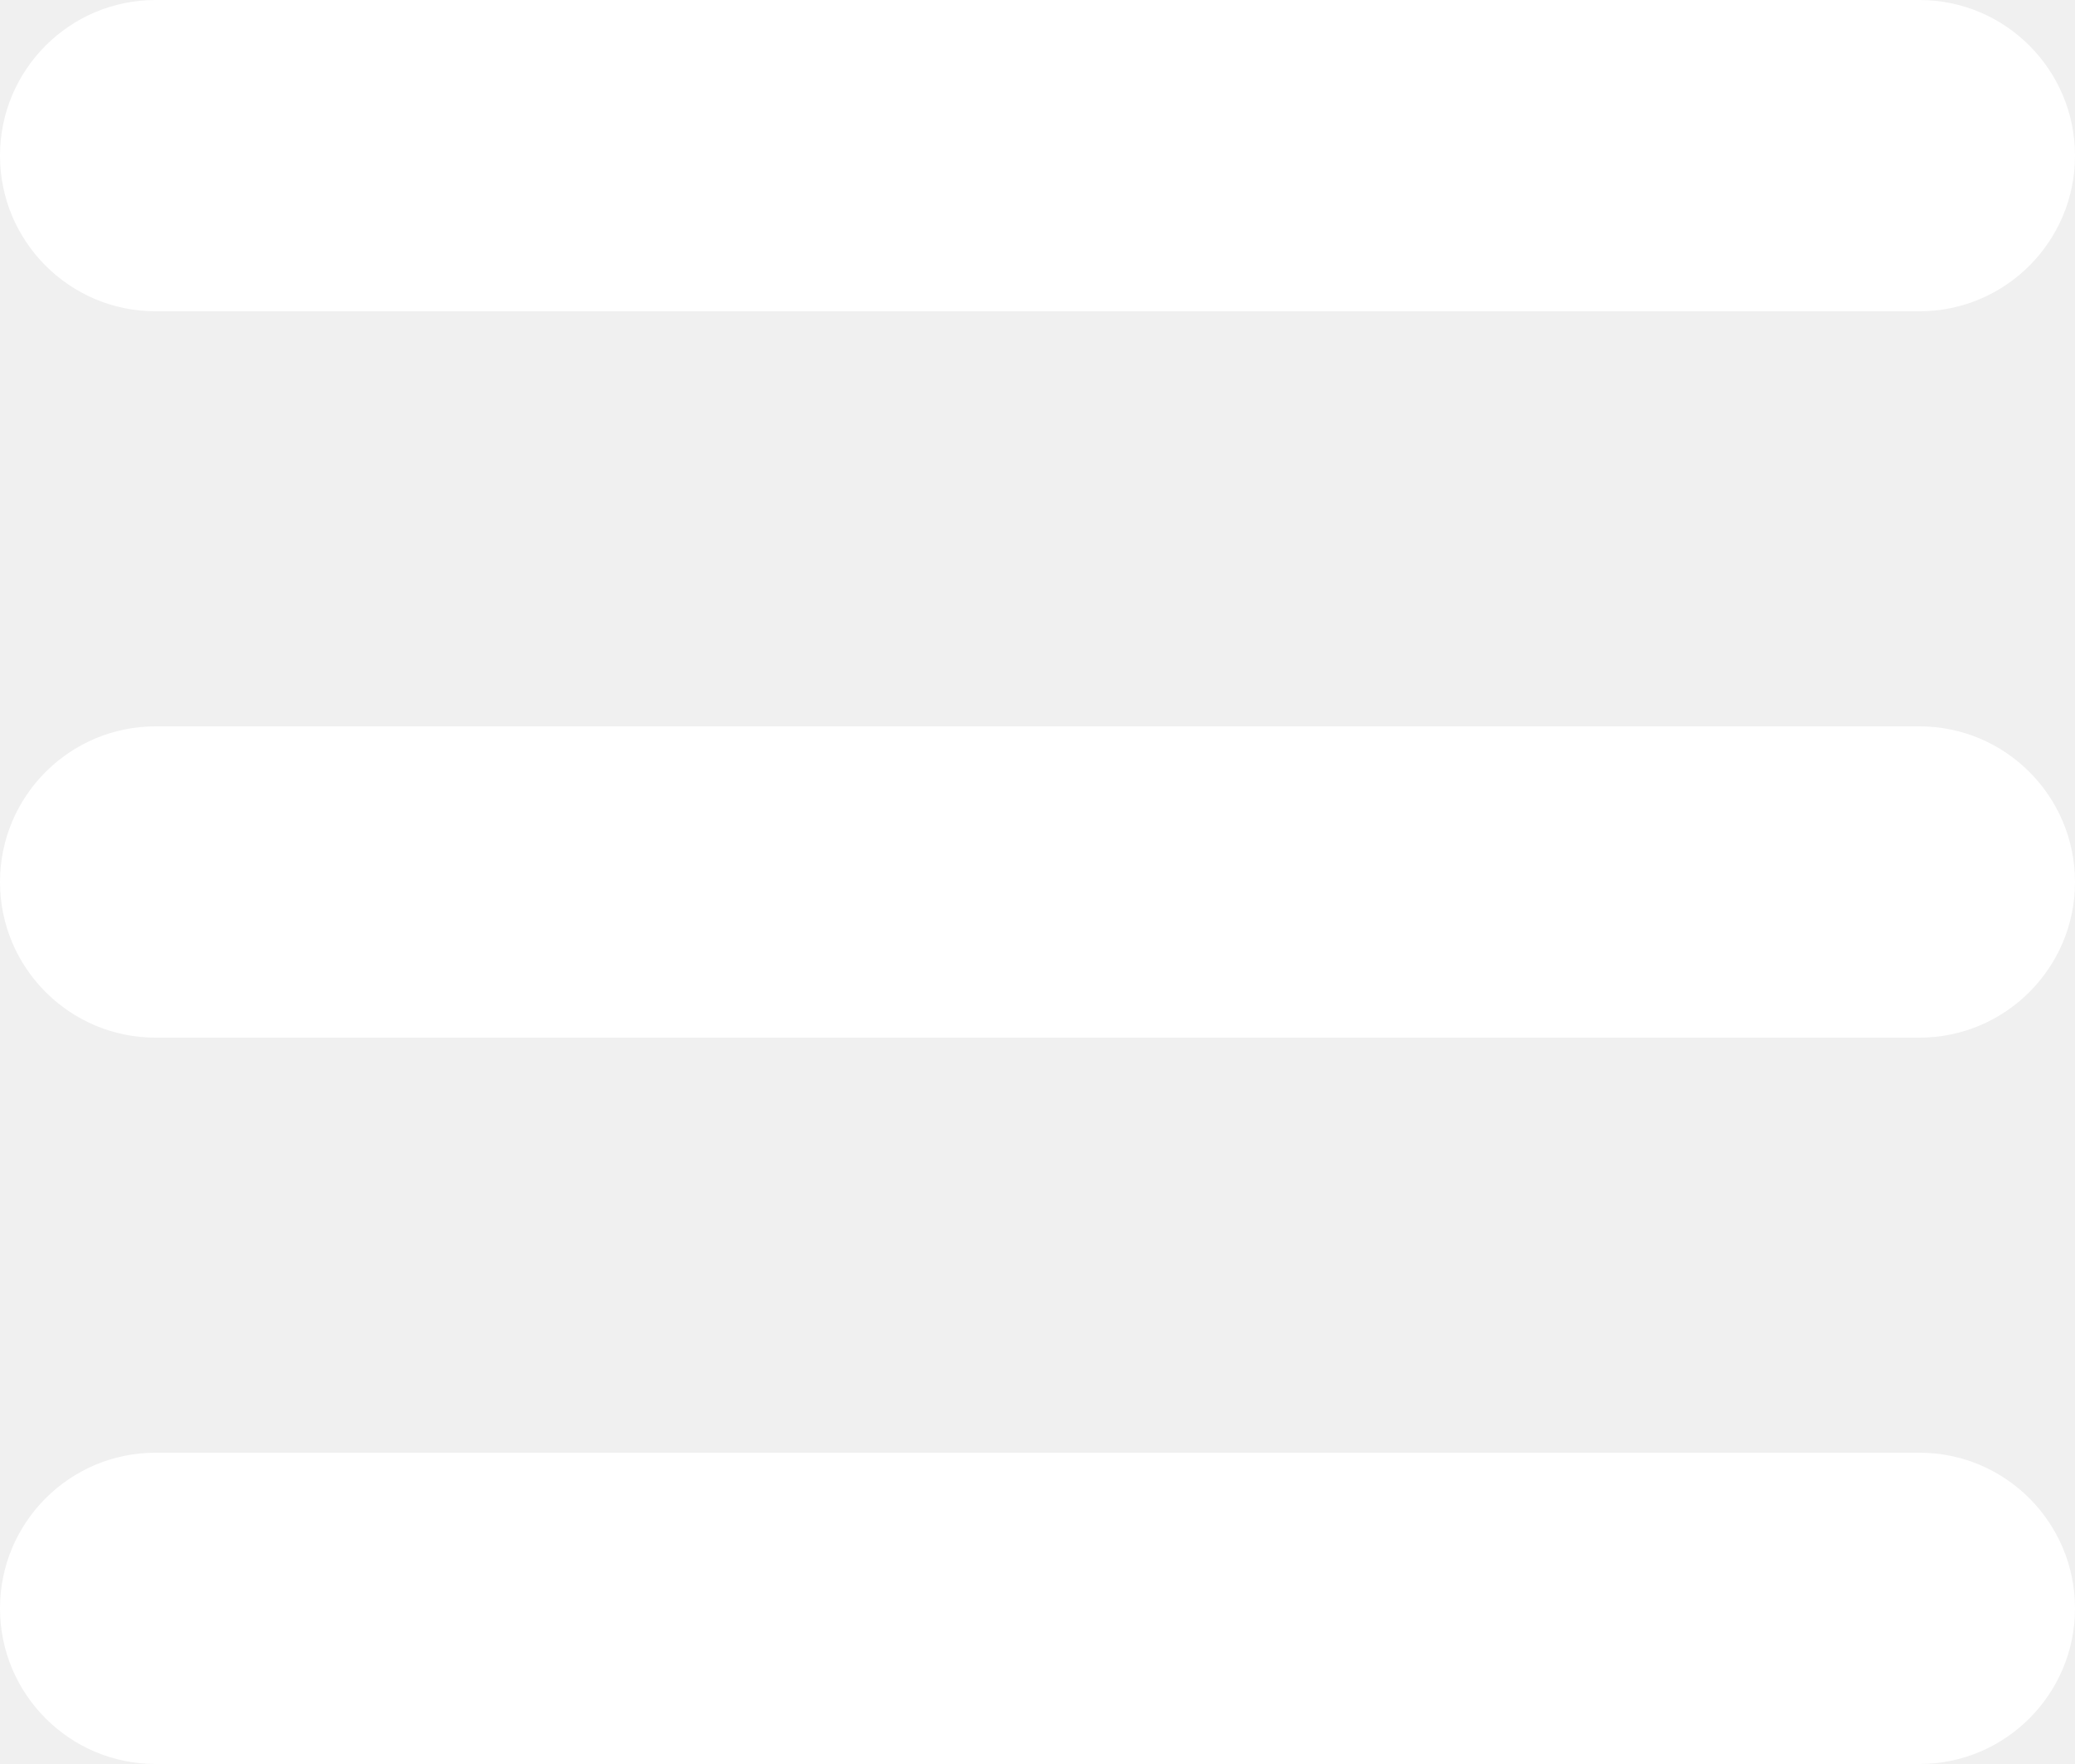
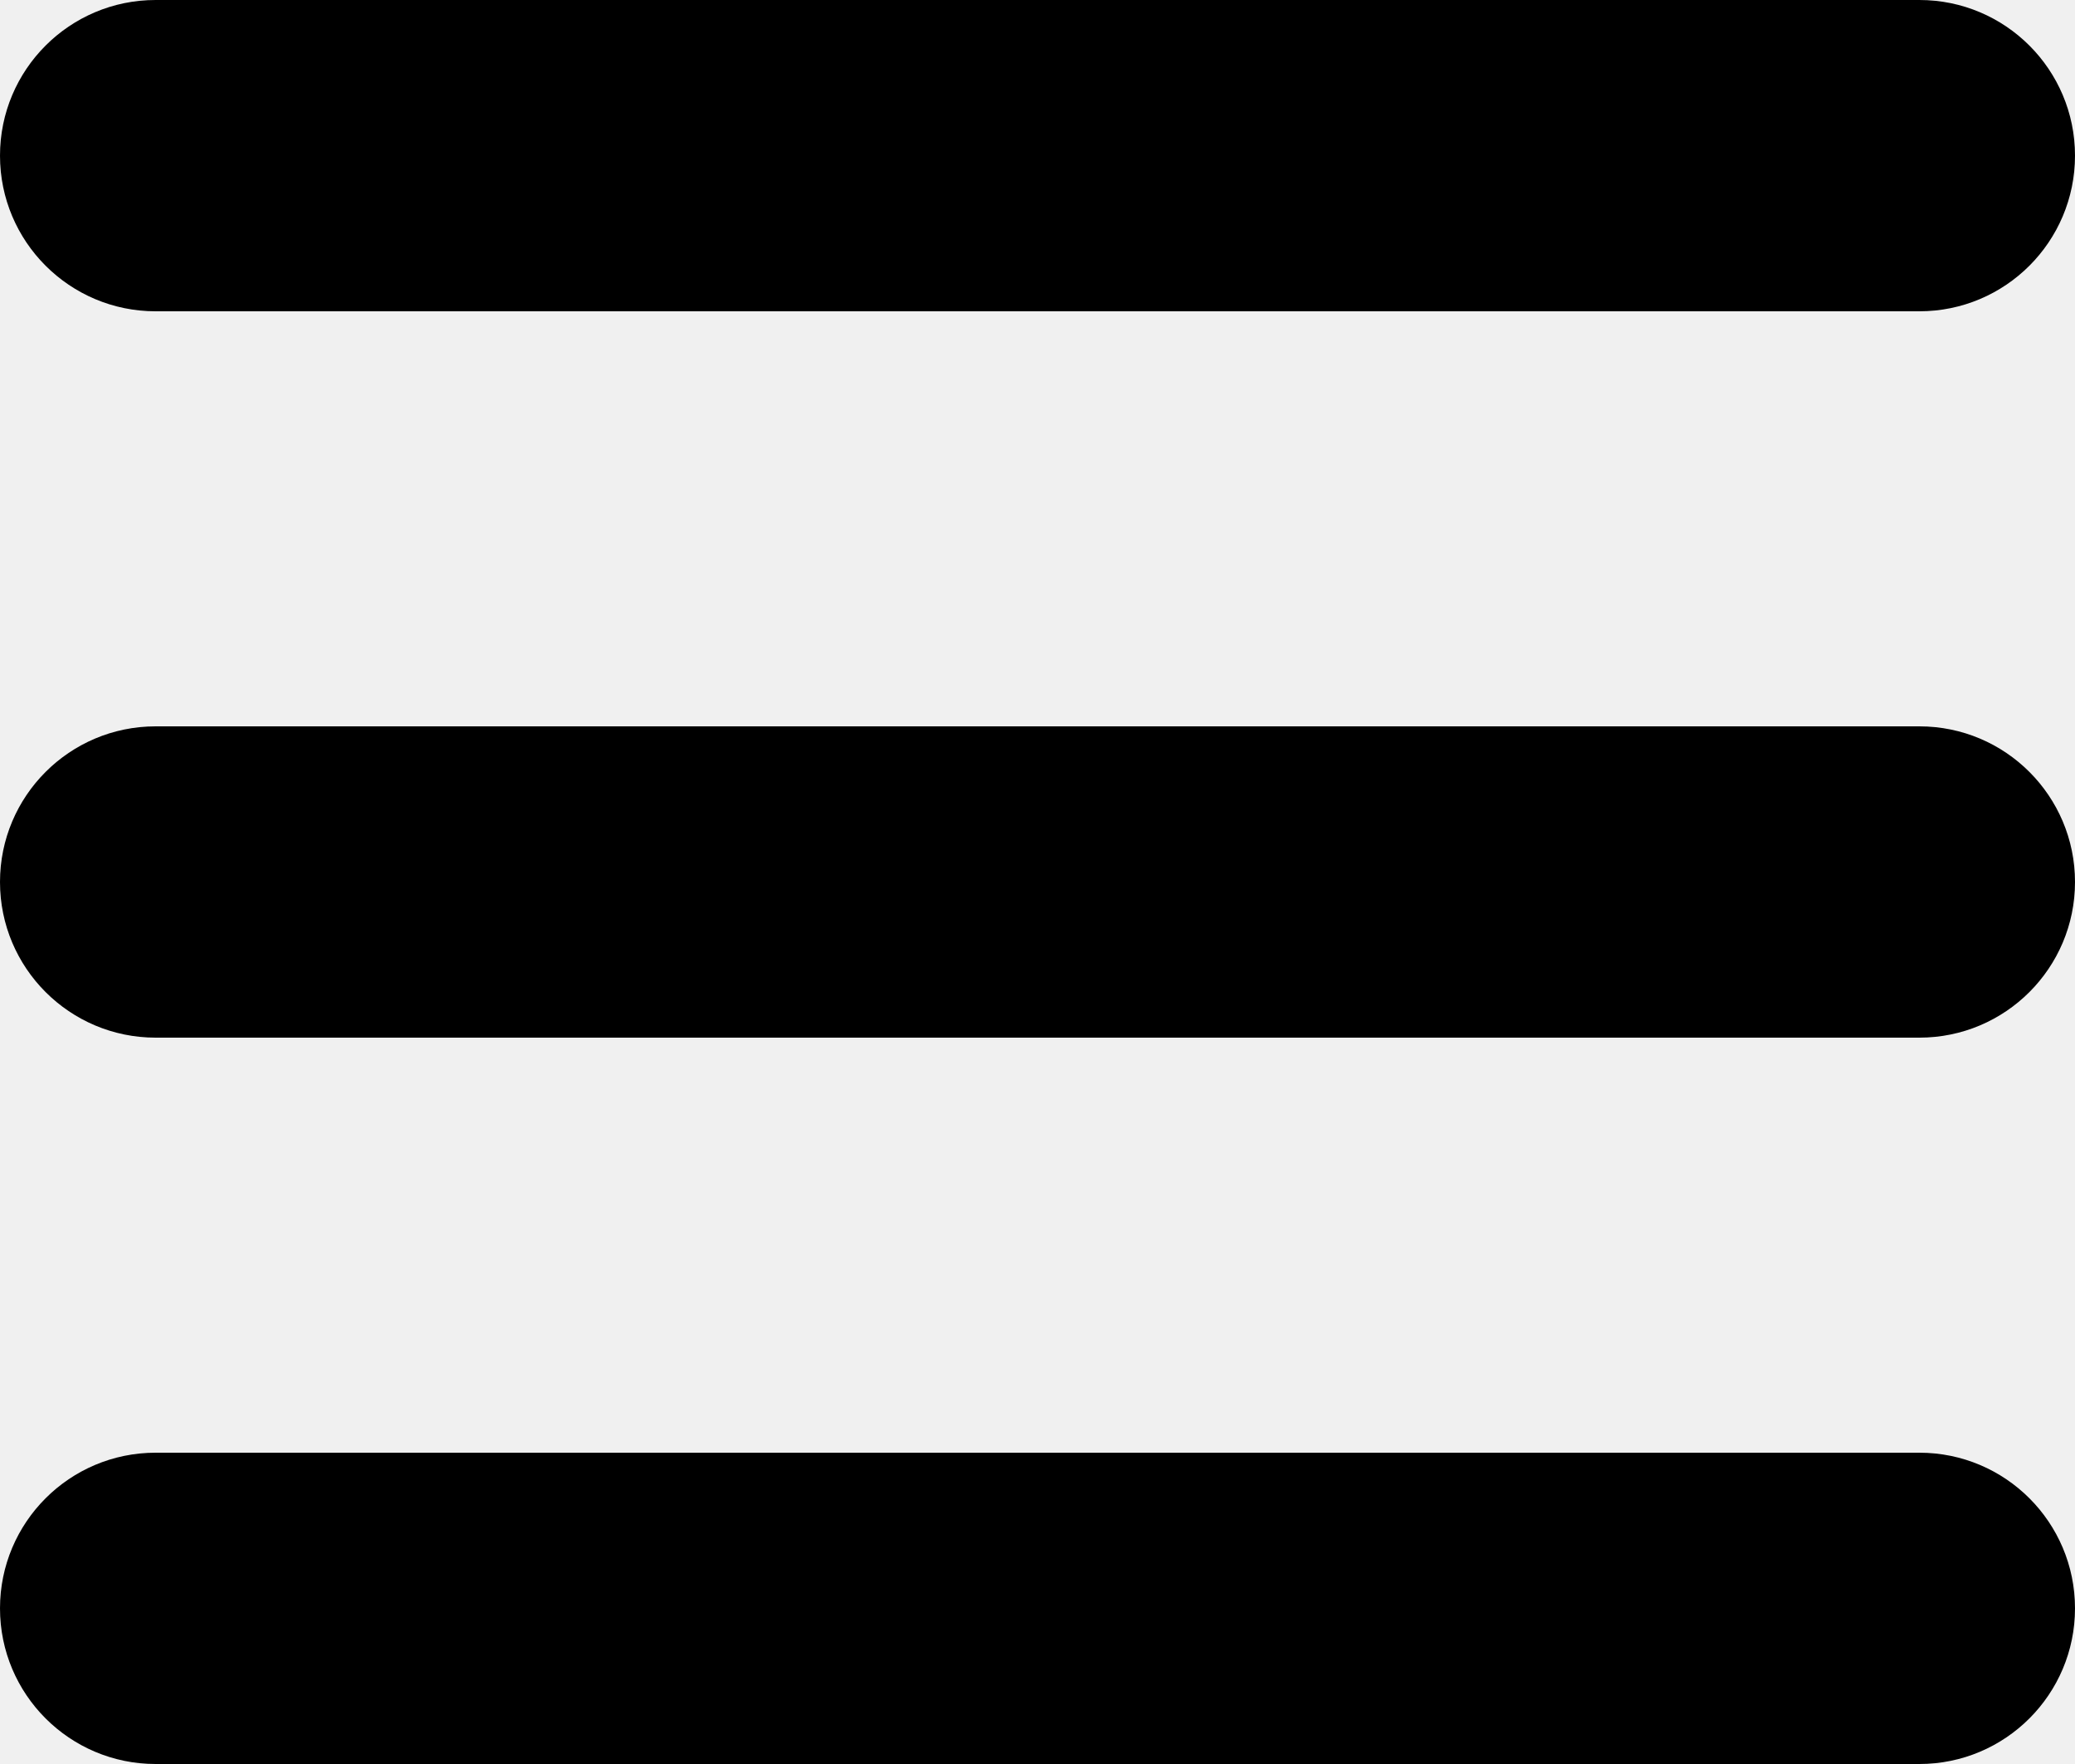
<svg xmlns="http://www.w3.org/2000/svg" preserveAspectRatio="xMidYMid" width="20" height="17" viewBox="0 0 20 17">
-   <defs>
-     <style>
-       .cls-1 {
-         fill: #fff;
-         fill-rule: evenodd;
-       }
-     </style>
-   </defs>
-   <path d="M18.500,10.000 L1.500,10.000 C0.672,10.000 -0.000,9.328 -0.000,8.500 C-0.000,7.672 0.672,7.000 1.500,7.000 L18.500,7.000 C19.328,7.000 20.000,7.672 20.000,8.500 C20.000,9.328 19.328,10.000 18.500,10.000 ZM18.500,3.000 L1.500,3.000 C0.672,3.000 -0.000,2.328 -0.000,1.500 C-0.000,0.672 0.672,0.000 1.500,0.000 L18.500,0.000 C19.328,0.000 20.000,0.672 20.000,1.500 C20.000,2.328 19.328,3.000 18.500,3.000 ZM1.500,14.000 L18.500,14.000 C19.328,14.000 20.000,14.672 20.000,15.500 C20.000,16.328 19.328,17.000 18.500,17.000 L1.500,17.000 C0.672,17.000 -0.000,16.328 -0.000,15.500 C-0.000,14.672 0.672,14.000 1.500,14.000 Z" class="cls-1" />
+   <defs />
+   <path d="M18.5 10h-17a1.5 1.5 0 0 1 0-3h17a1.5 1.5 0 0 1 0 3zm0-7h-17a1.5 1.5 0 0 1 0-3h17a1.5 1.5 0 0 1 0 3zm-17 11h17a1.5 1.5 0 0 1 0 3h-17a1.5 1.5 0 0 1 0-3z" class="cls-1" />
</svg>
